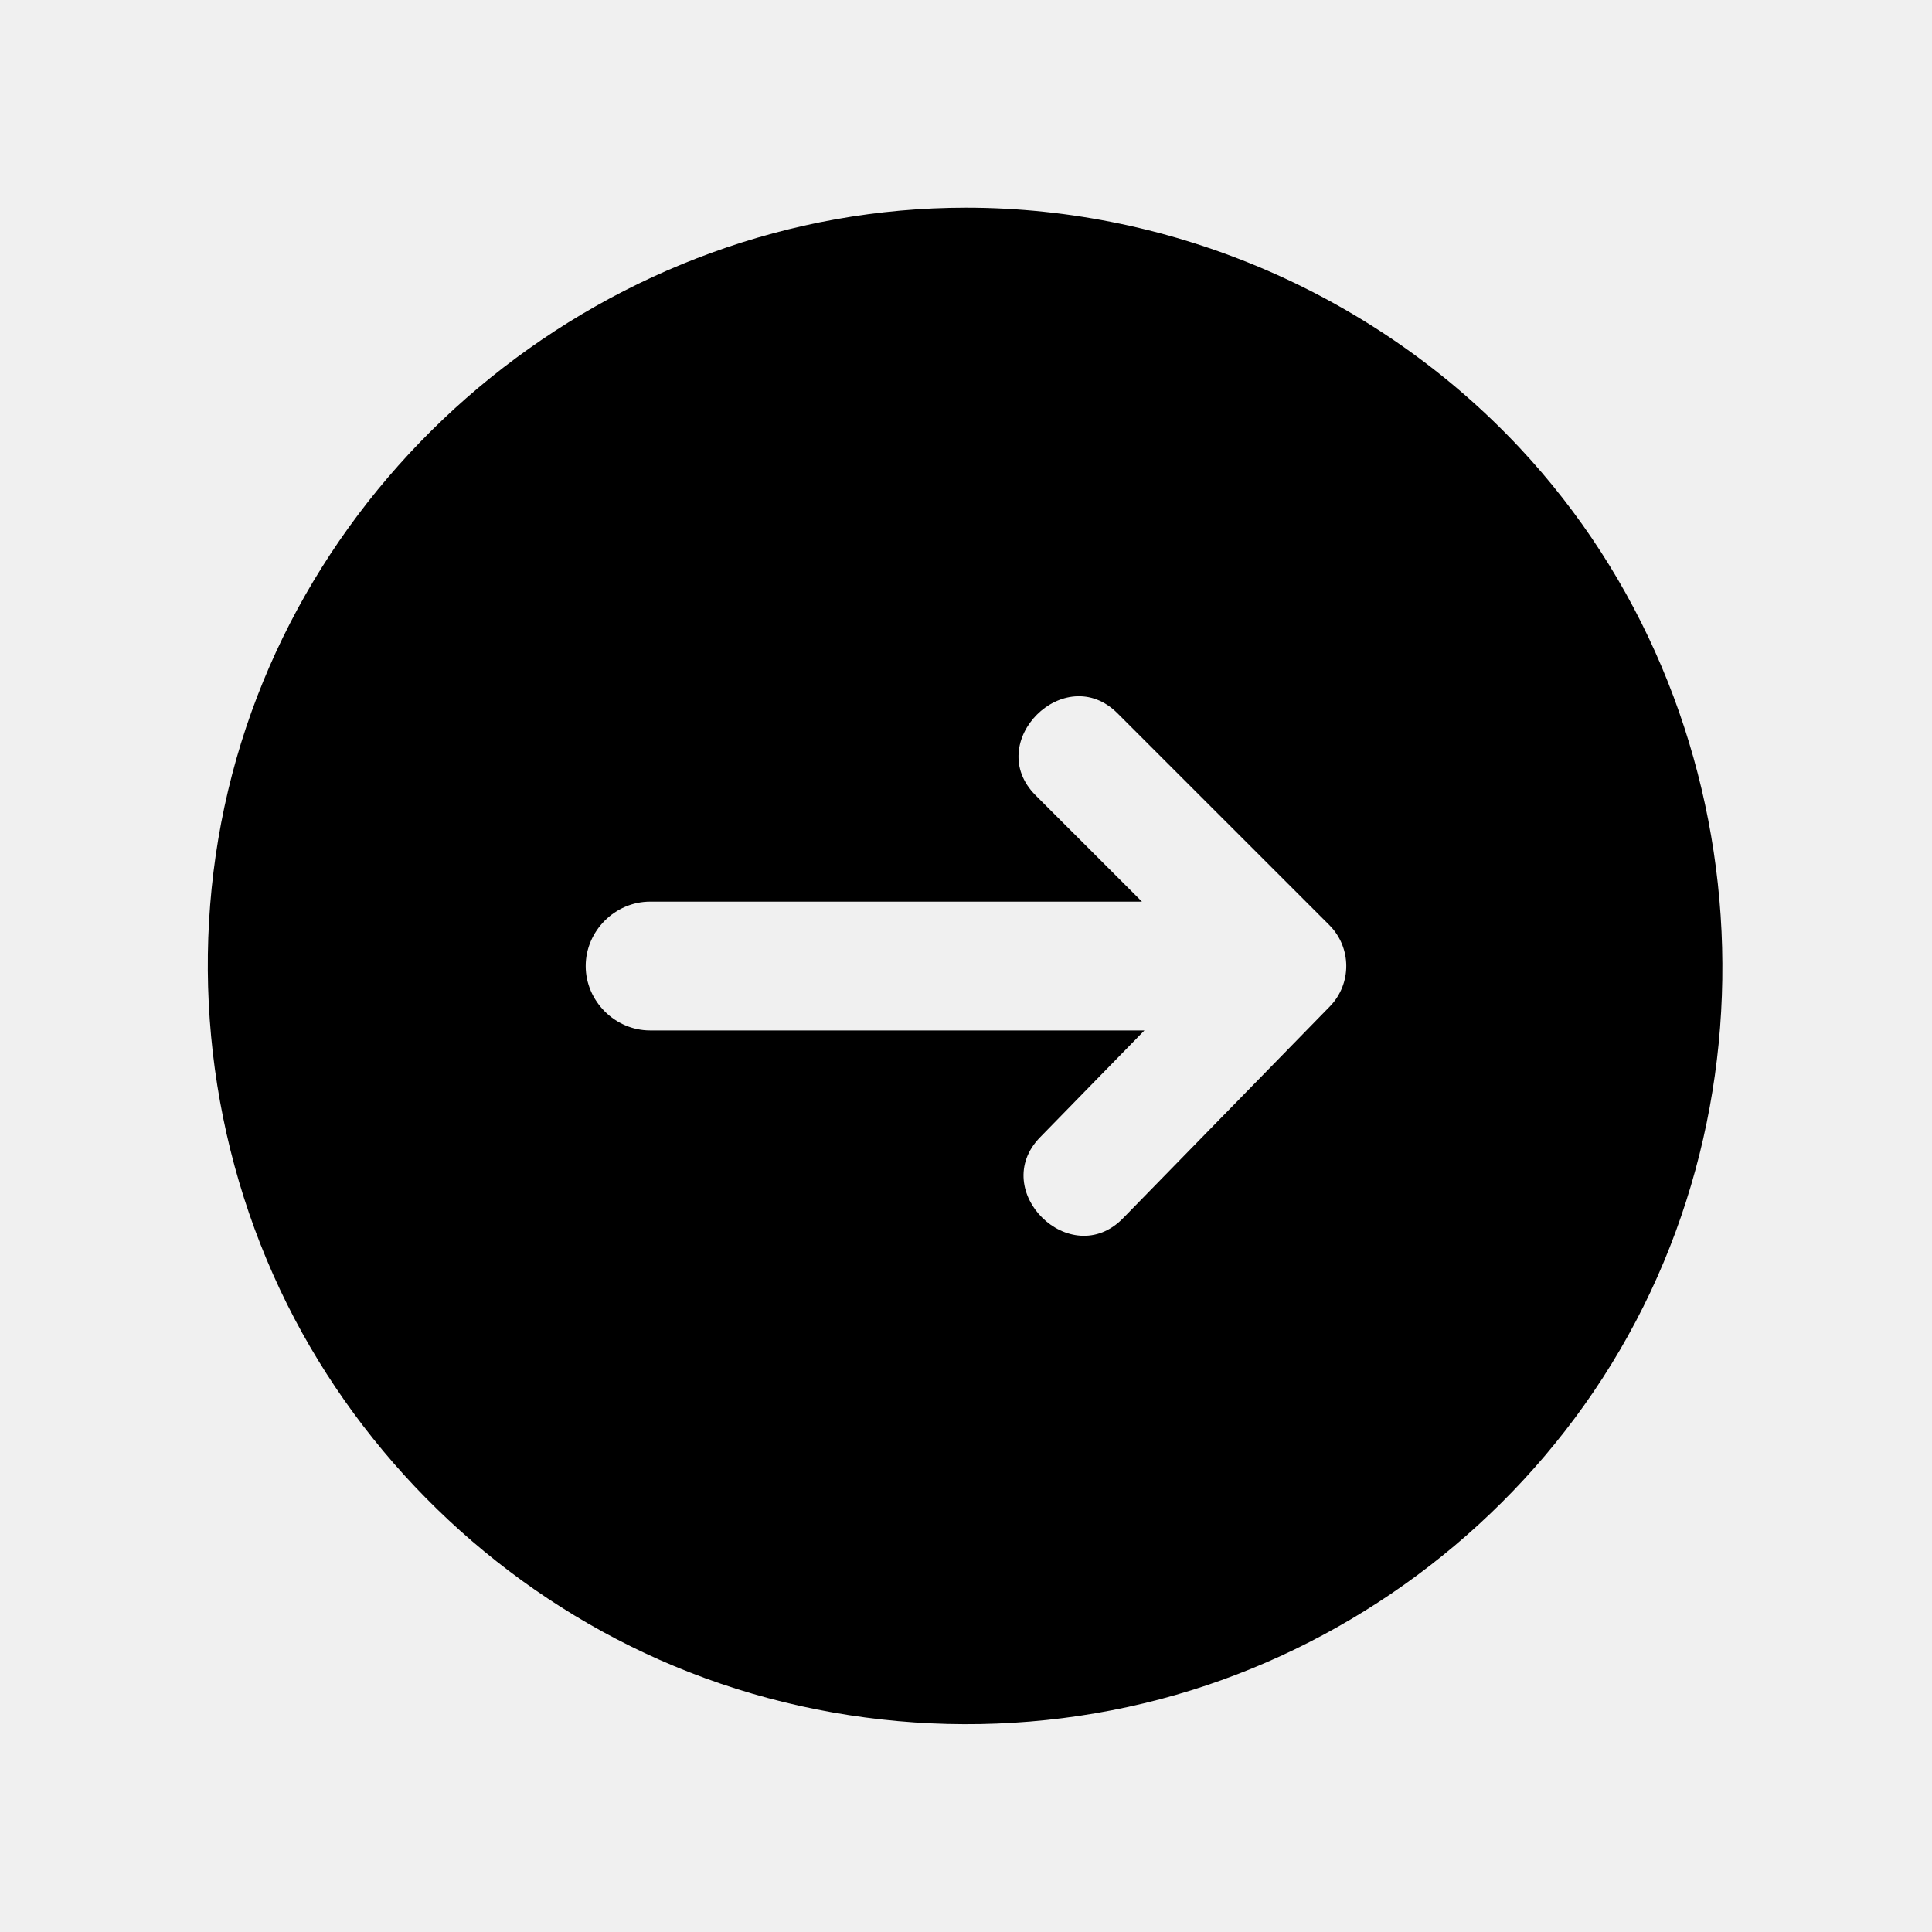
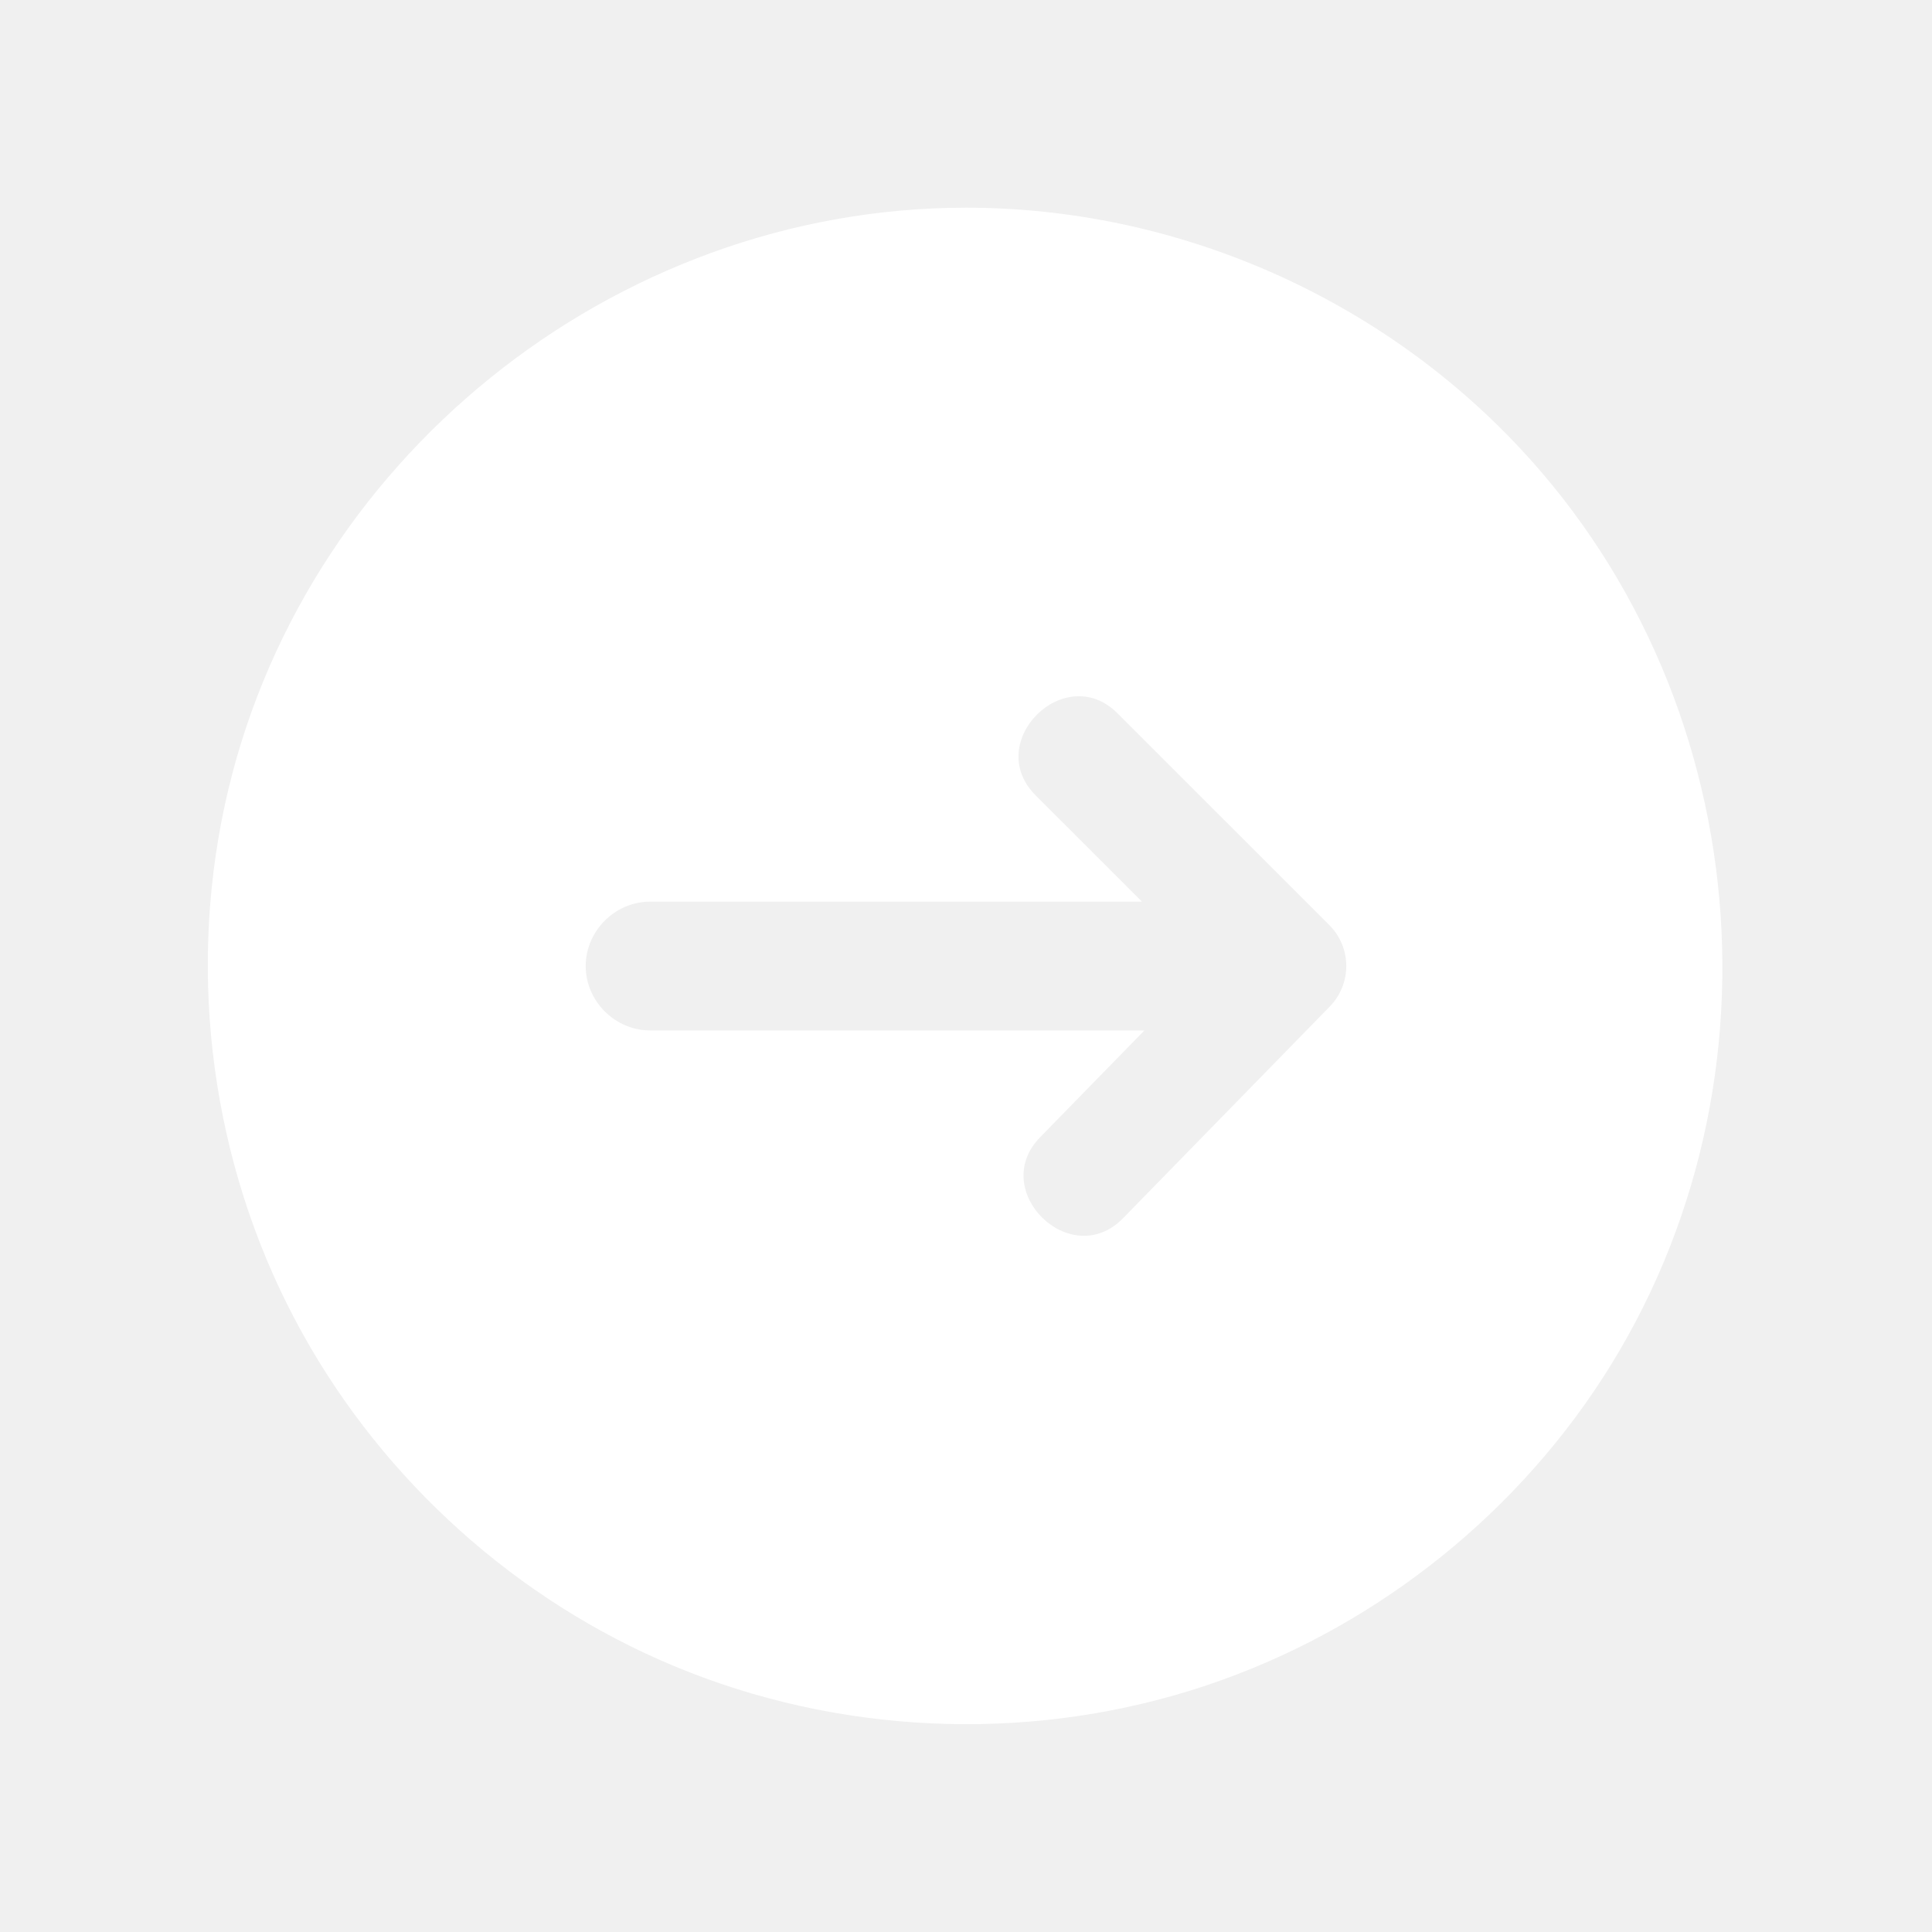
- <svg xmlns="http://www.w3.org/2000/svg" id="Layer_1" enable-background="new 0 0 100 100" height="512" viewBox="0 0 100 100" width="512">
-   <path d="m50 10.75c-18.266 0-34.562 13.129-38.383 31.007-1.909 8.933-.623 18.432 3.636 26.515 4.099 7.779 10.819 14.066 18.859 17.629 8.363 3.707 17.964 4.353 26.754 1.825 8.48-2.438 15.999-7.789 21.118-14.972 10.703-15.017 9.272-36.111-3.32-49.567-7.38-7.886-17.862-12.437-28.664-12.437zm18.829 41.347-10.7 10.958c-2.709 2.775-6.991-1.429-4.293-4.191l5.399-5.529h-25.586c-1.817 0-3.333-1.517-3.333-3.333s1.517-3.333 3.333-3.333h25.458l-5.506-5.505c-2.736-2.736 1.506-6.979 4.242-4.243l10.961 10.96c1.162 1.161 1.173 3.041.025 4.216z">
+ <svg xmlns="http://www.w3.org/2000/svg" id="Layer_1" height="512" viewBox="0 0 100 100" width="512">
+   <path fill="#FFF" d="m50 10.75c-18.266 0-34.562 13.129-38.383 31.007-1.909 8.933-.623 18.432 3.636 26.515 4.099 7.779 10.819 14.066 18.859 17.629 8.363 3.707 17.964 4.353 26.754 1.825 8.48-2.438 15.999-7.789 21.118-14.972 10.703-15.017 9.272-36.111-3.32-49.567-7.38-7.886-17.862-12.437-28.664-12.437zm18.829 41.347-10.7 10.958c-2.709 2.775-6.991-1.429-4.293-4.191l5.399-5.529h-25.586c-1.817 0-3.333-1.517-3.333-3.333s1.517-3.333 3.333-3.333h25.458l-5.506-5.505c-2.736-2.736 1.506-6.979 4.242-4.243l10.961 10.96c1.162 1.161 1.173 3.041.025 4.216z">
	</path>
</svg>
